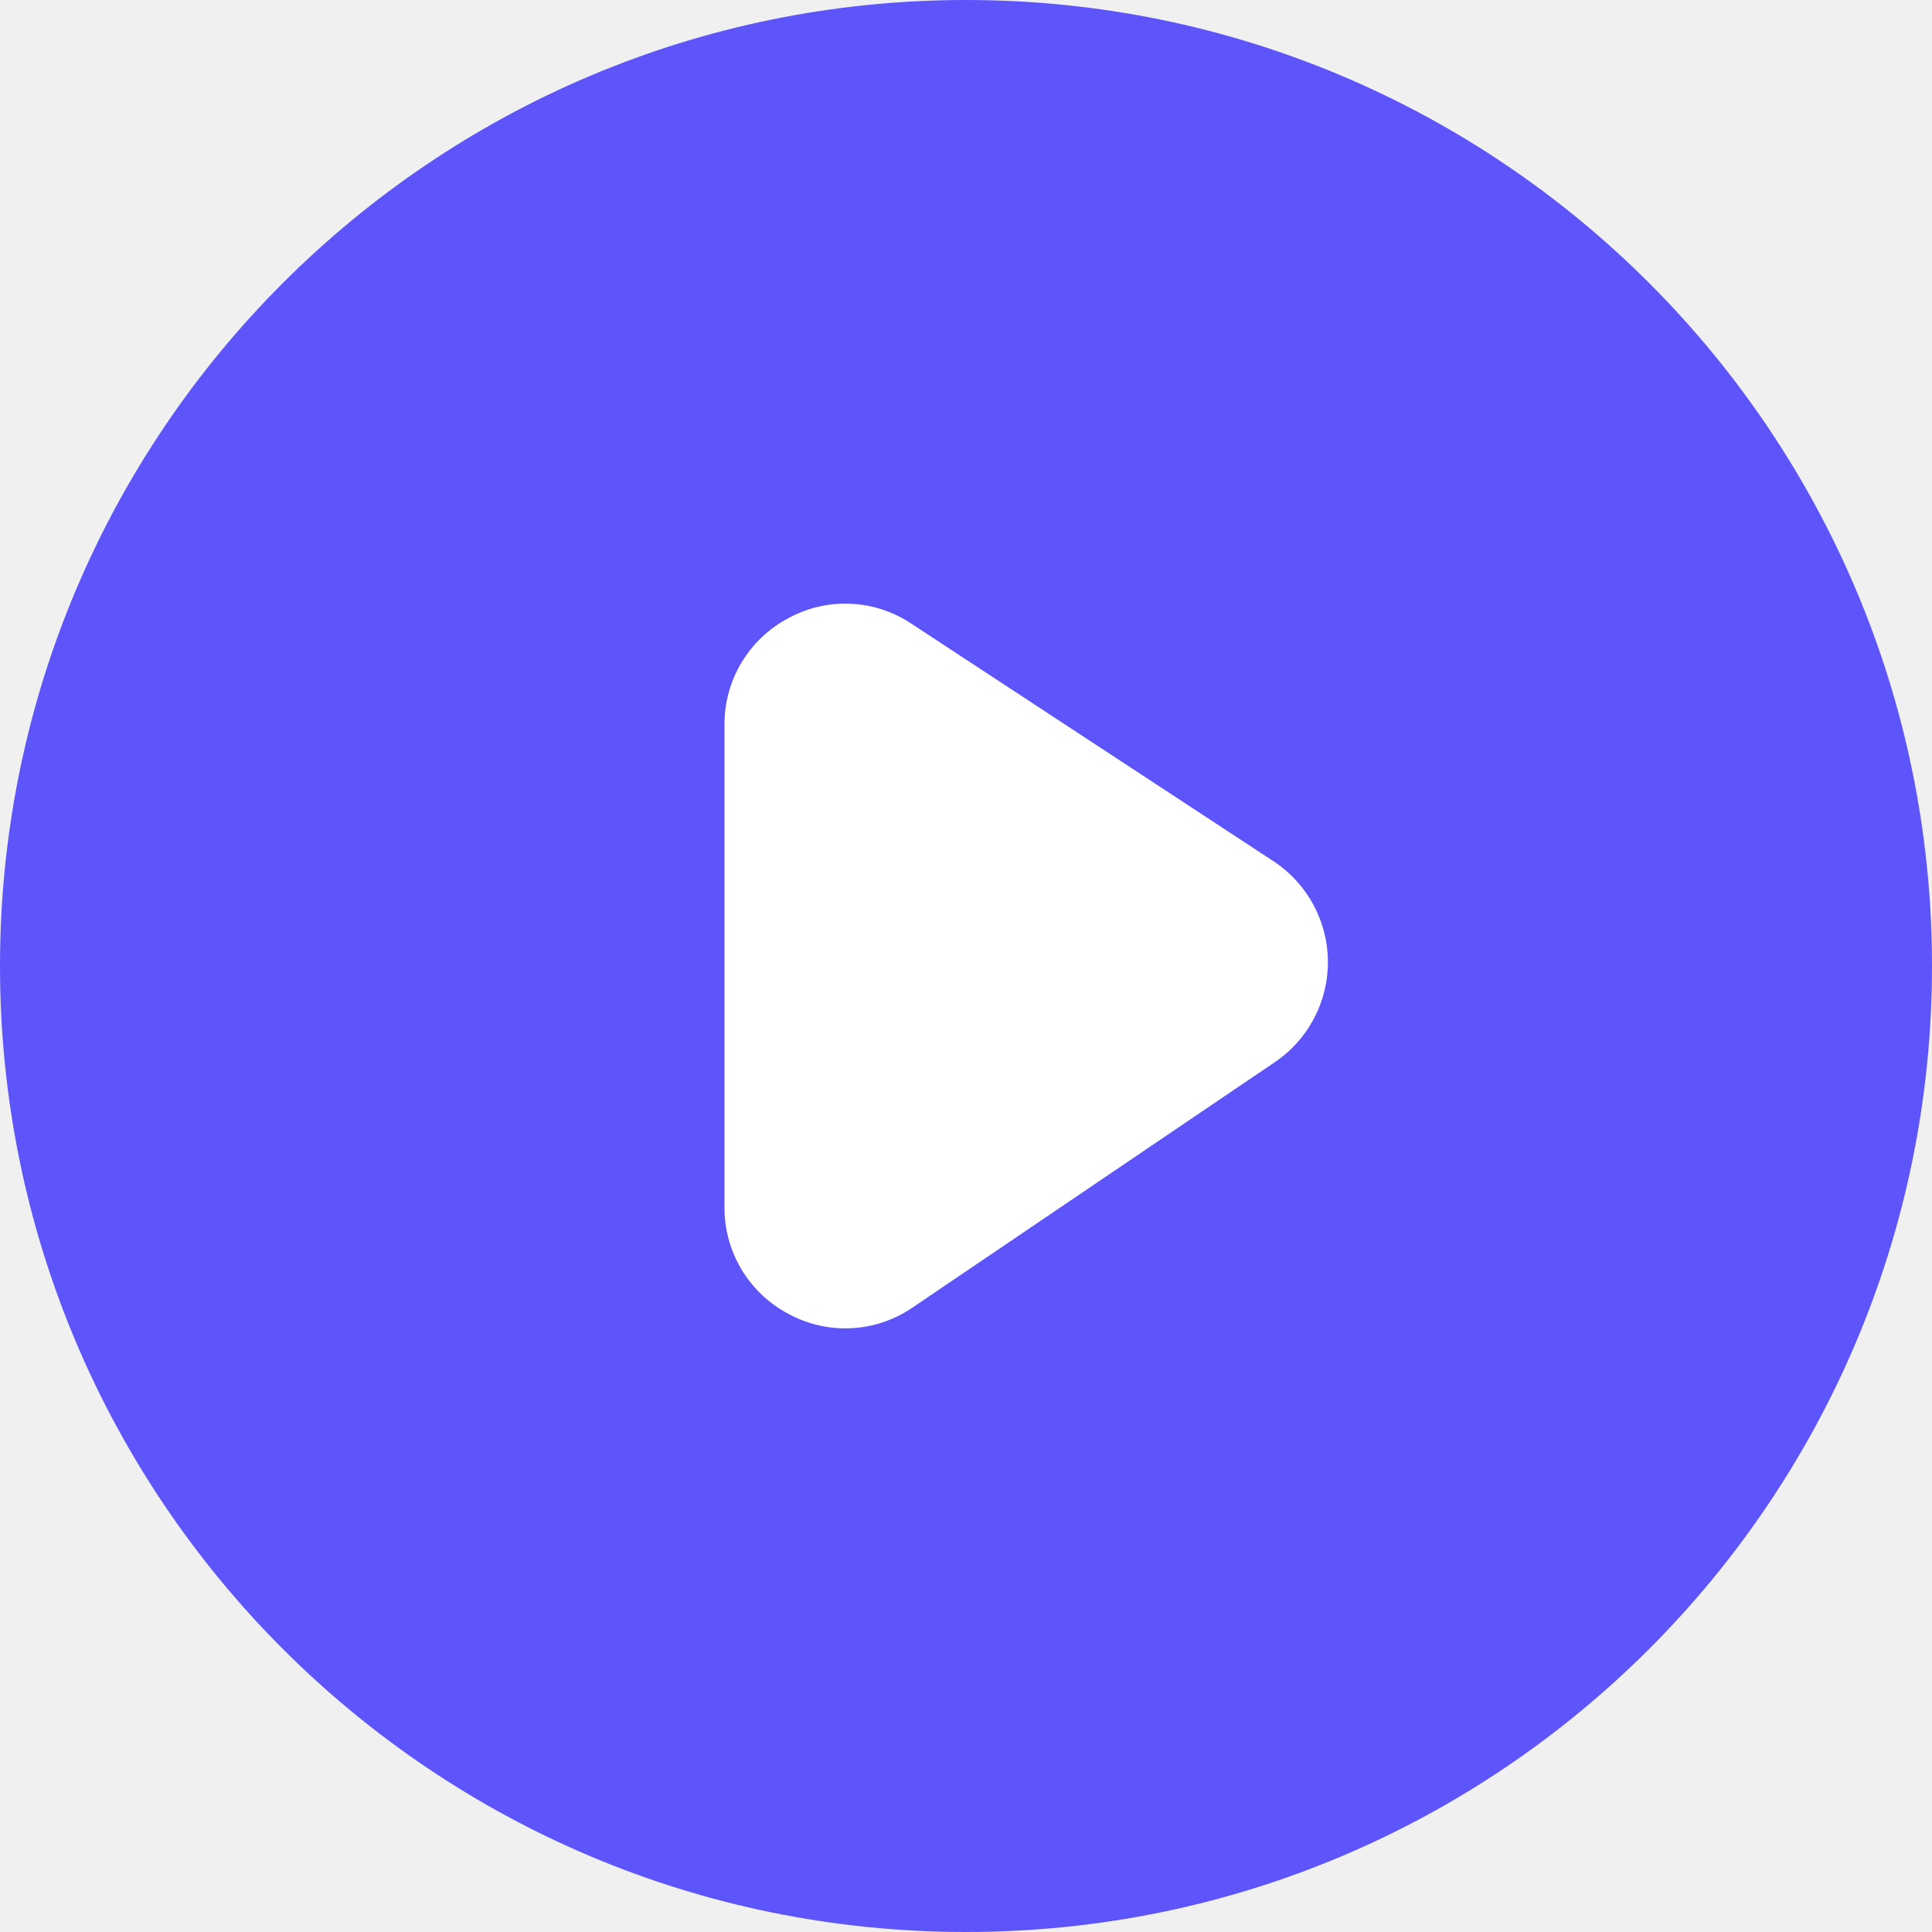
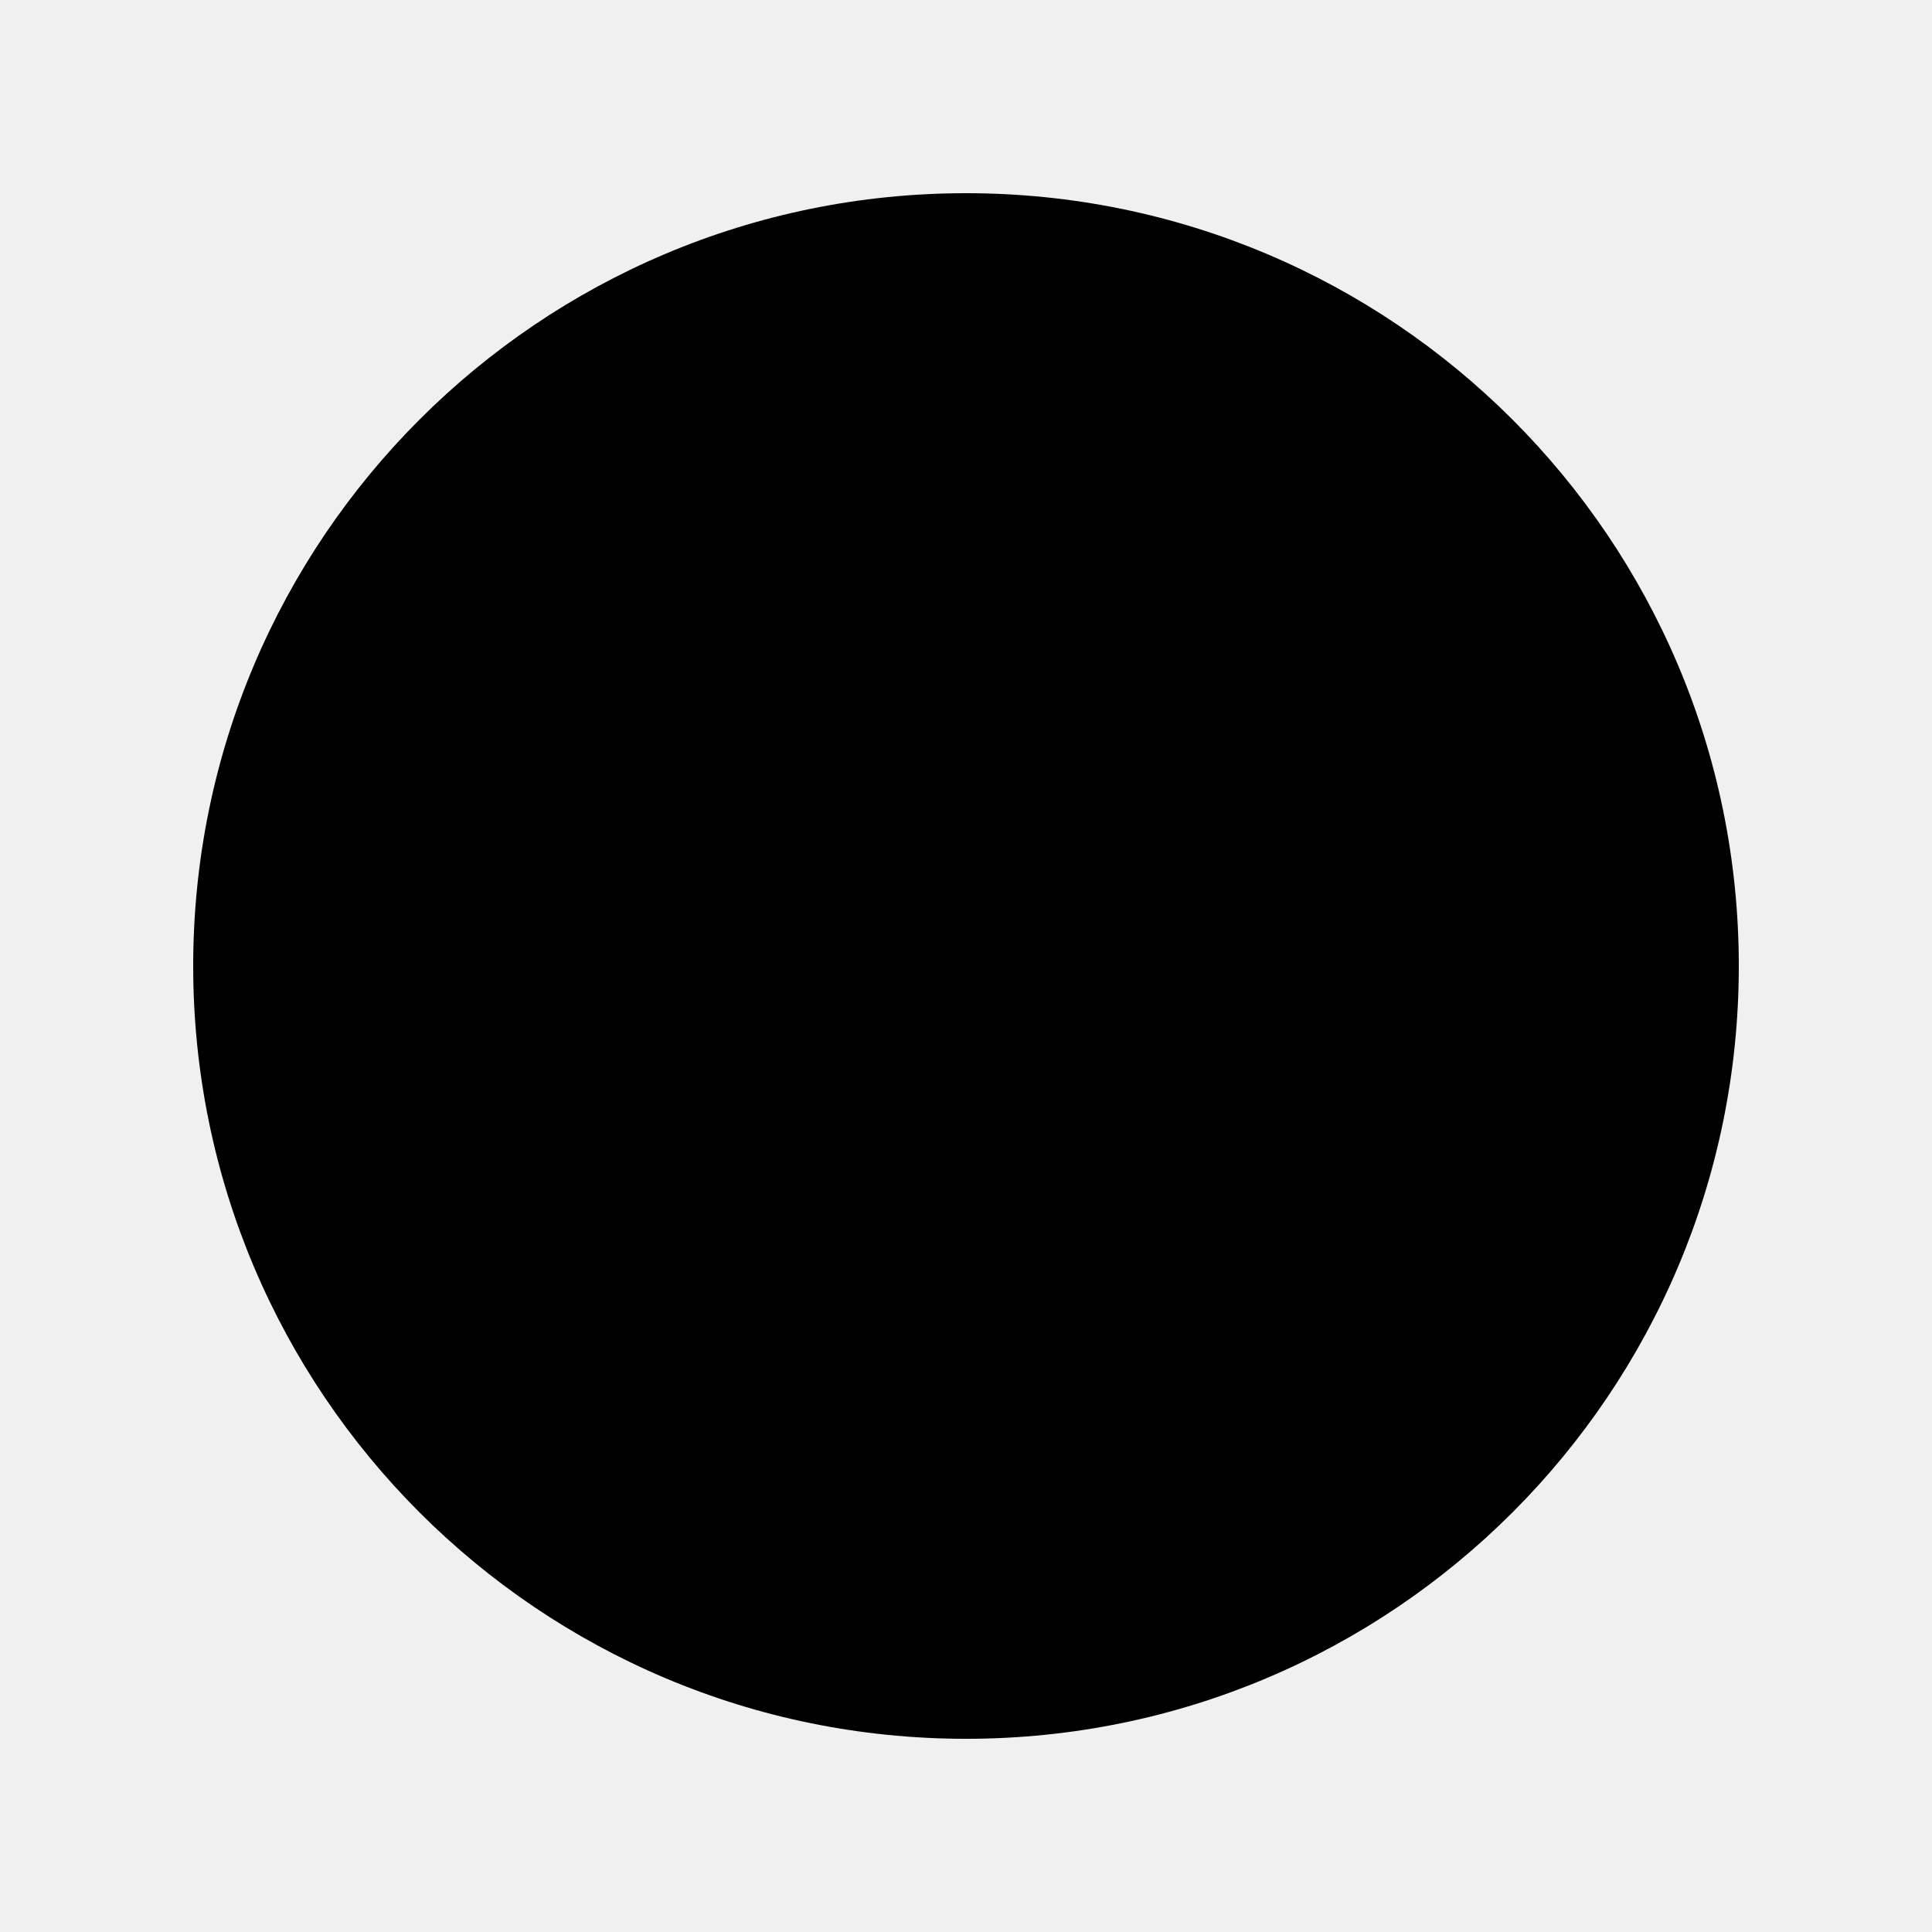
- <svg xmlns="http://www.w3.org/2000/svg" id="Layer_1" data-name="Layer 1" viewBox="0 0 20 20">
-   <defs>
-     <style>.cls-1{fill:#fff;}.cls-2{fill:#5d55fa;fill-rule:evenodd;}</style>
-   </defs>
-   <rect class="cls-1" x="4.5" y="5" width="12.33" height="10.28" />
-   <path class="cls-2" d="M10,20A10,10,0,1,0,0,10,10,10,0,0,0,10,20ZM9.44,6.46A1.23,1.23,0,0,0,8.16,6.4,1.24,1.24,0,0,0,7.5,7.5v5a1.24,1.24,0,0,0,.66,1.1,1.23,1.23,0,0,0,1.28-.06L13.19,11a1.25,1.25,0,0,0,0-2.08Z" />
+ <svg xmlns="http://www.w3.org/2000/svg" viewBox="0 0 20 20" fill="currentColor">
+   <path fillRule="evenodd" d="M10 18a8 8 0 100-16 8 8 0 000 16zM9.555 7.168A1 1 0 008 8v4a1 1 0 001.555.832l3-2a1 1 0 000-1.664l-3-2z" clipRule="evenodd" />
</svg>
